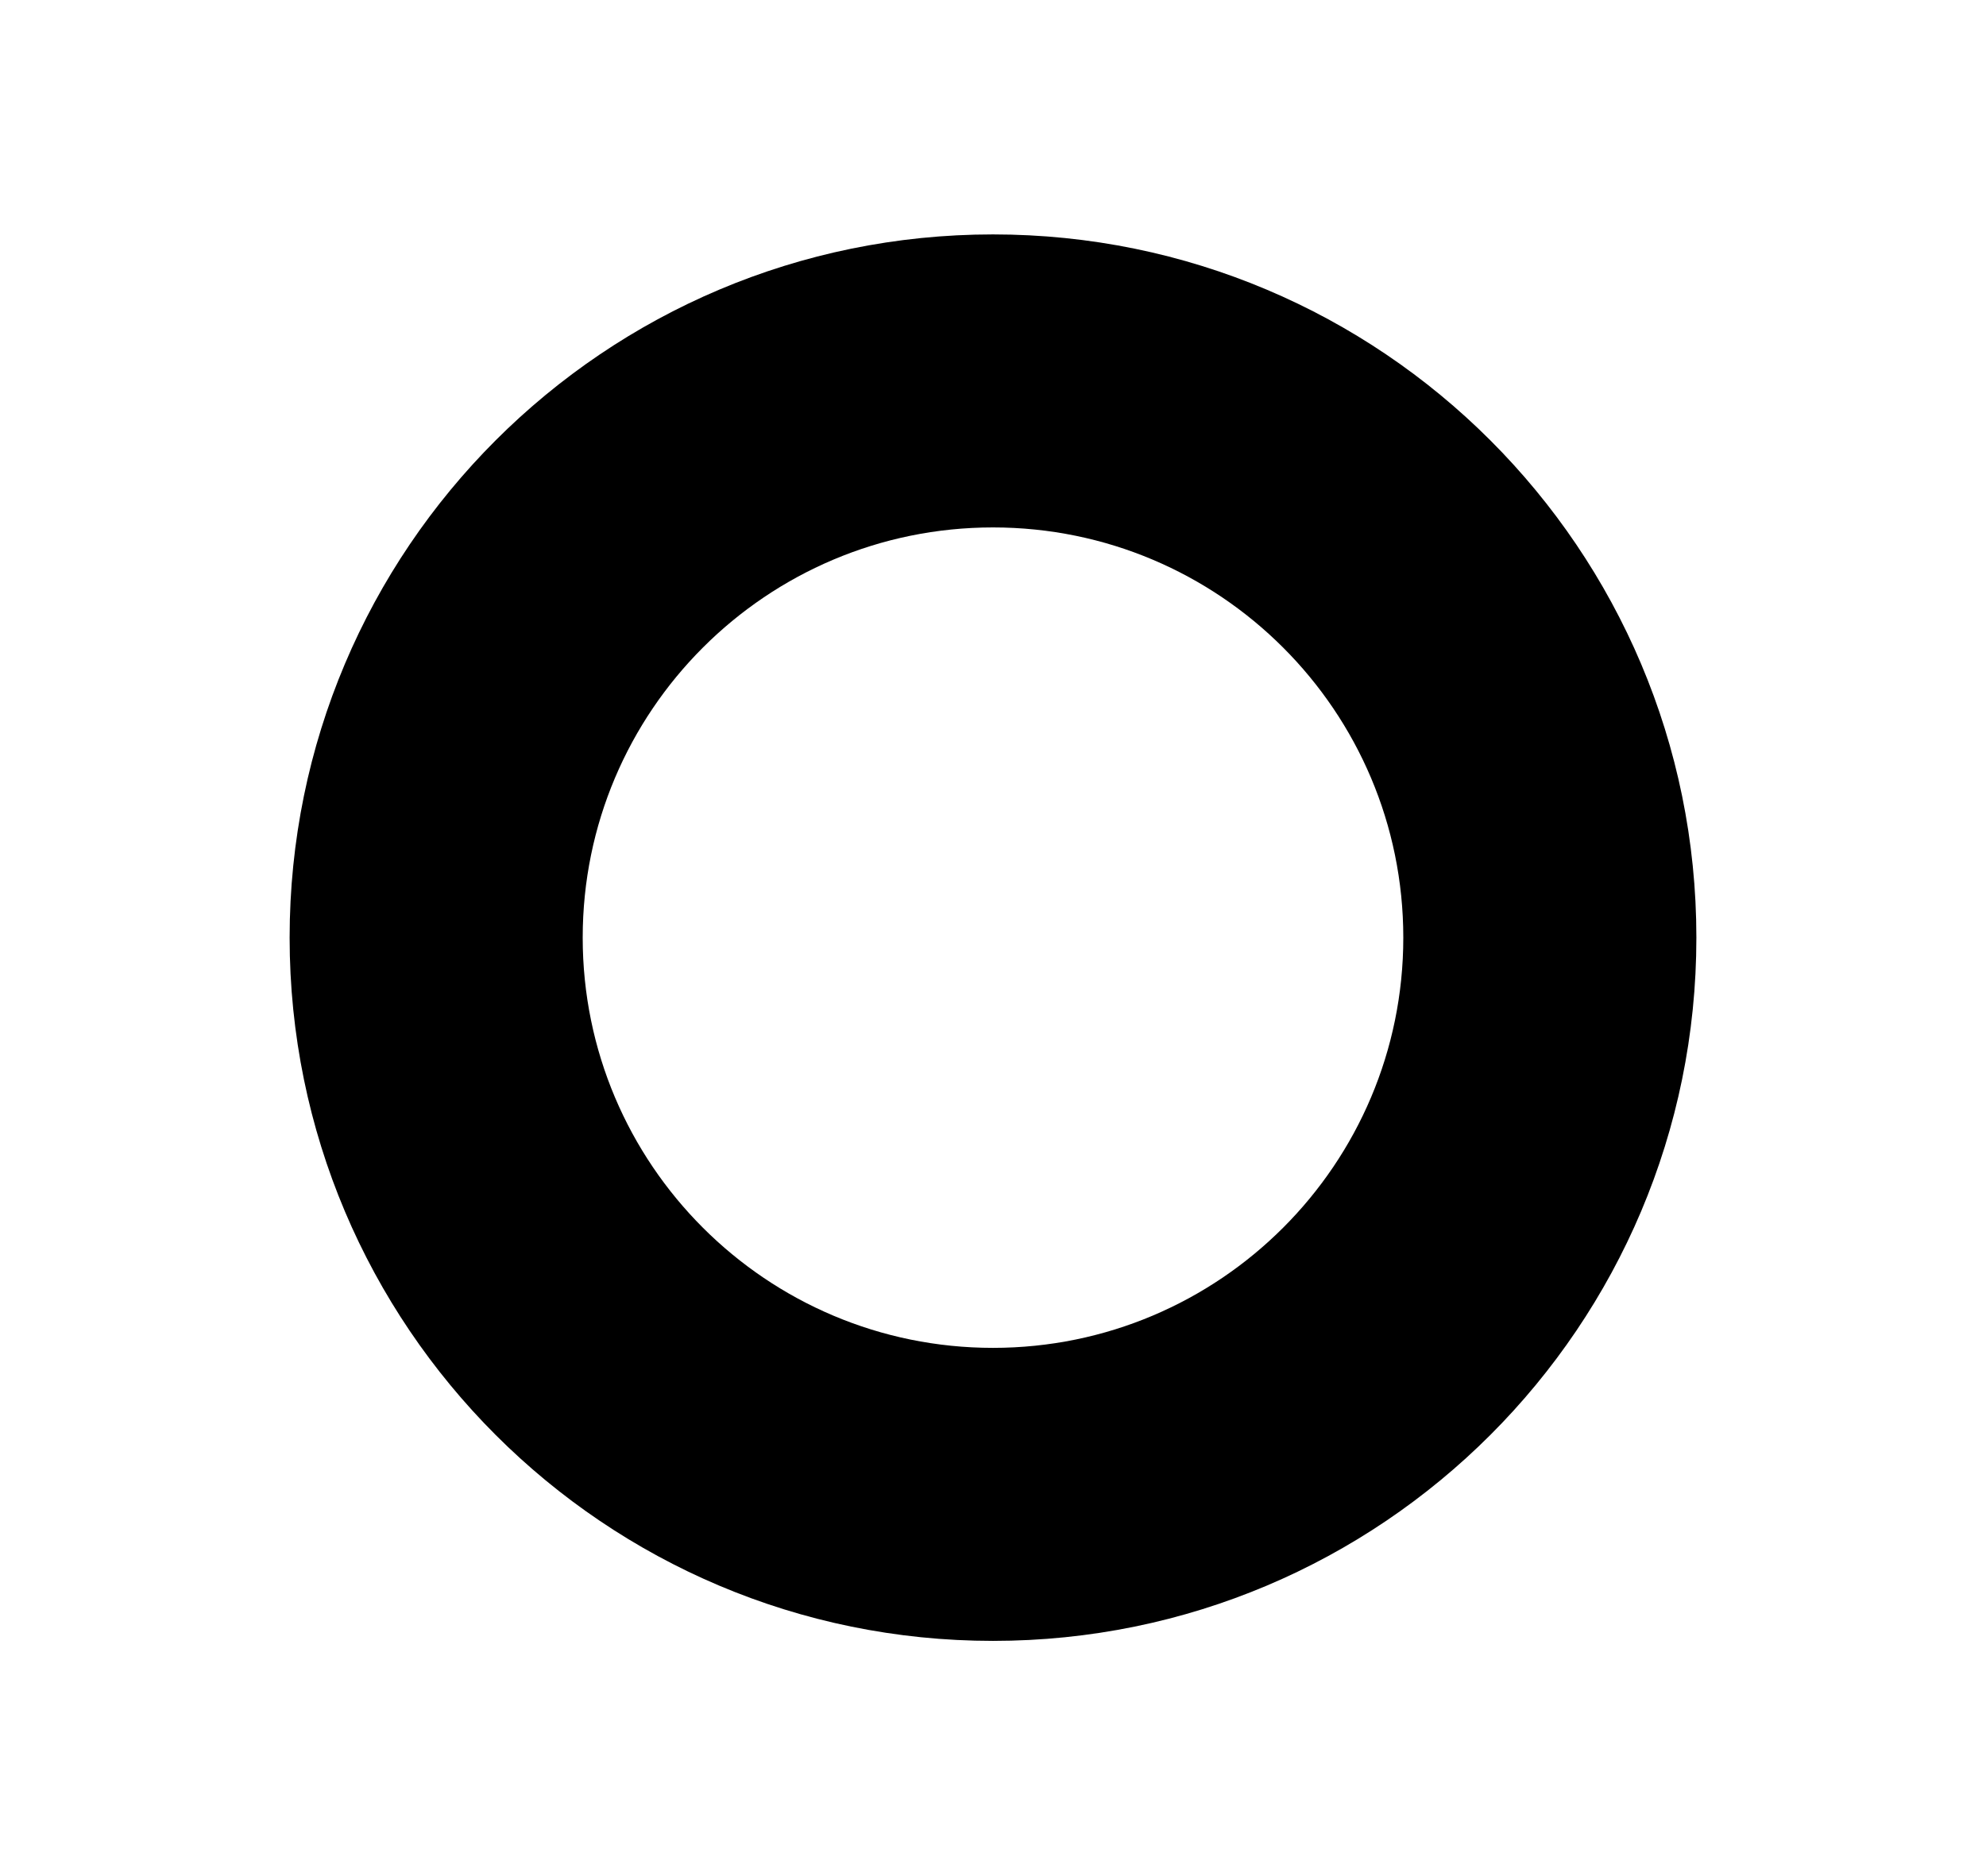
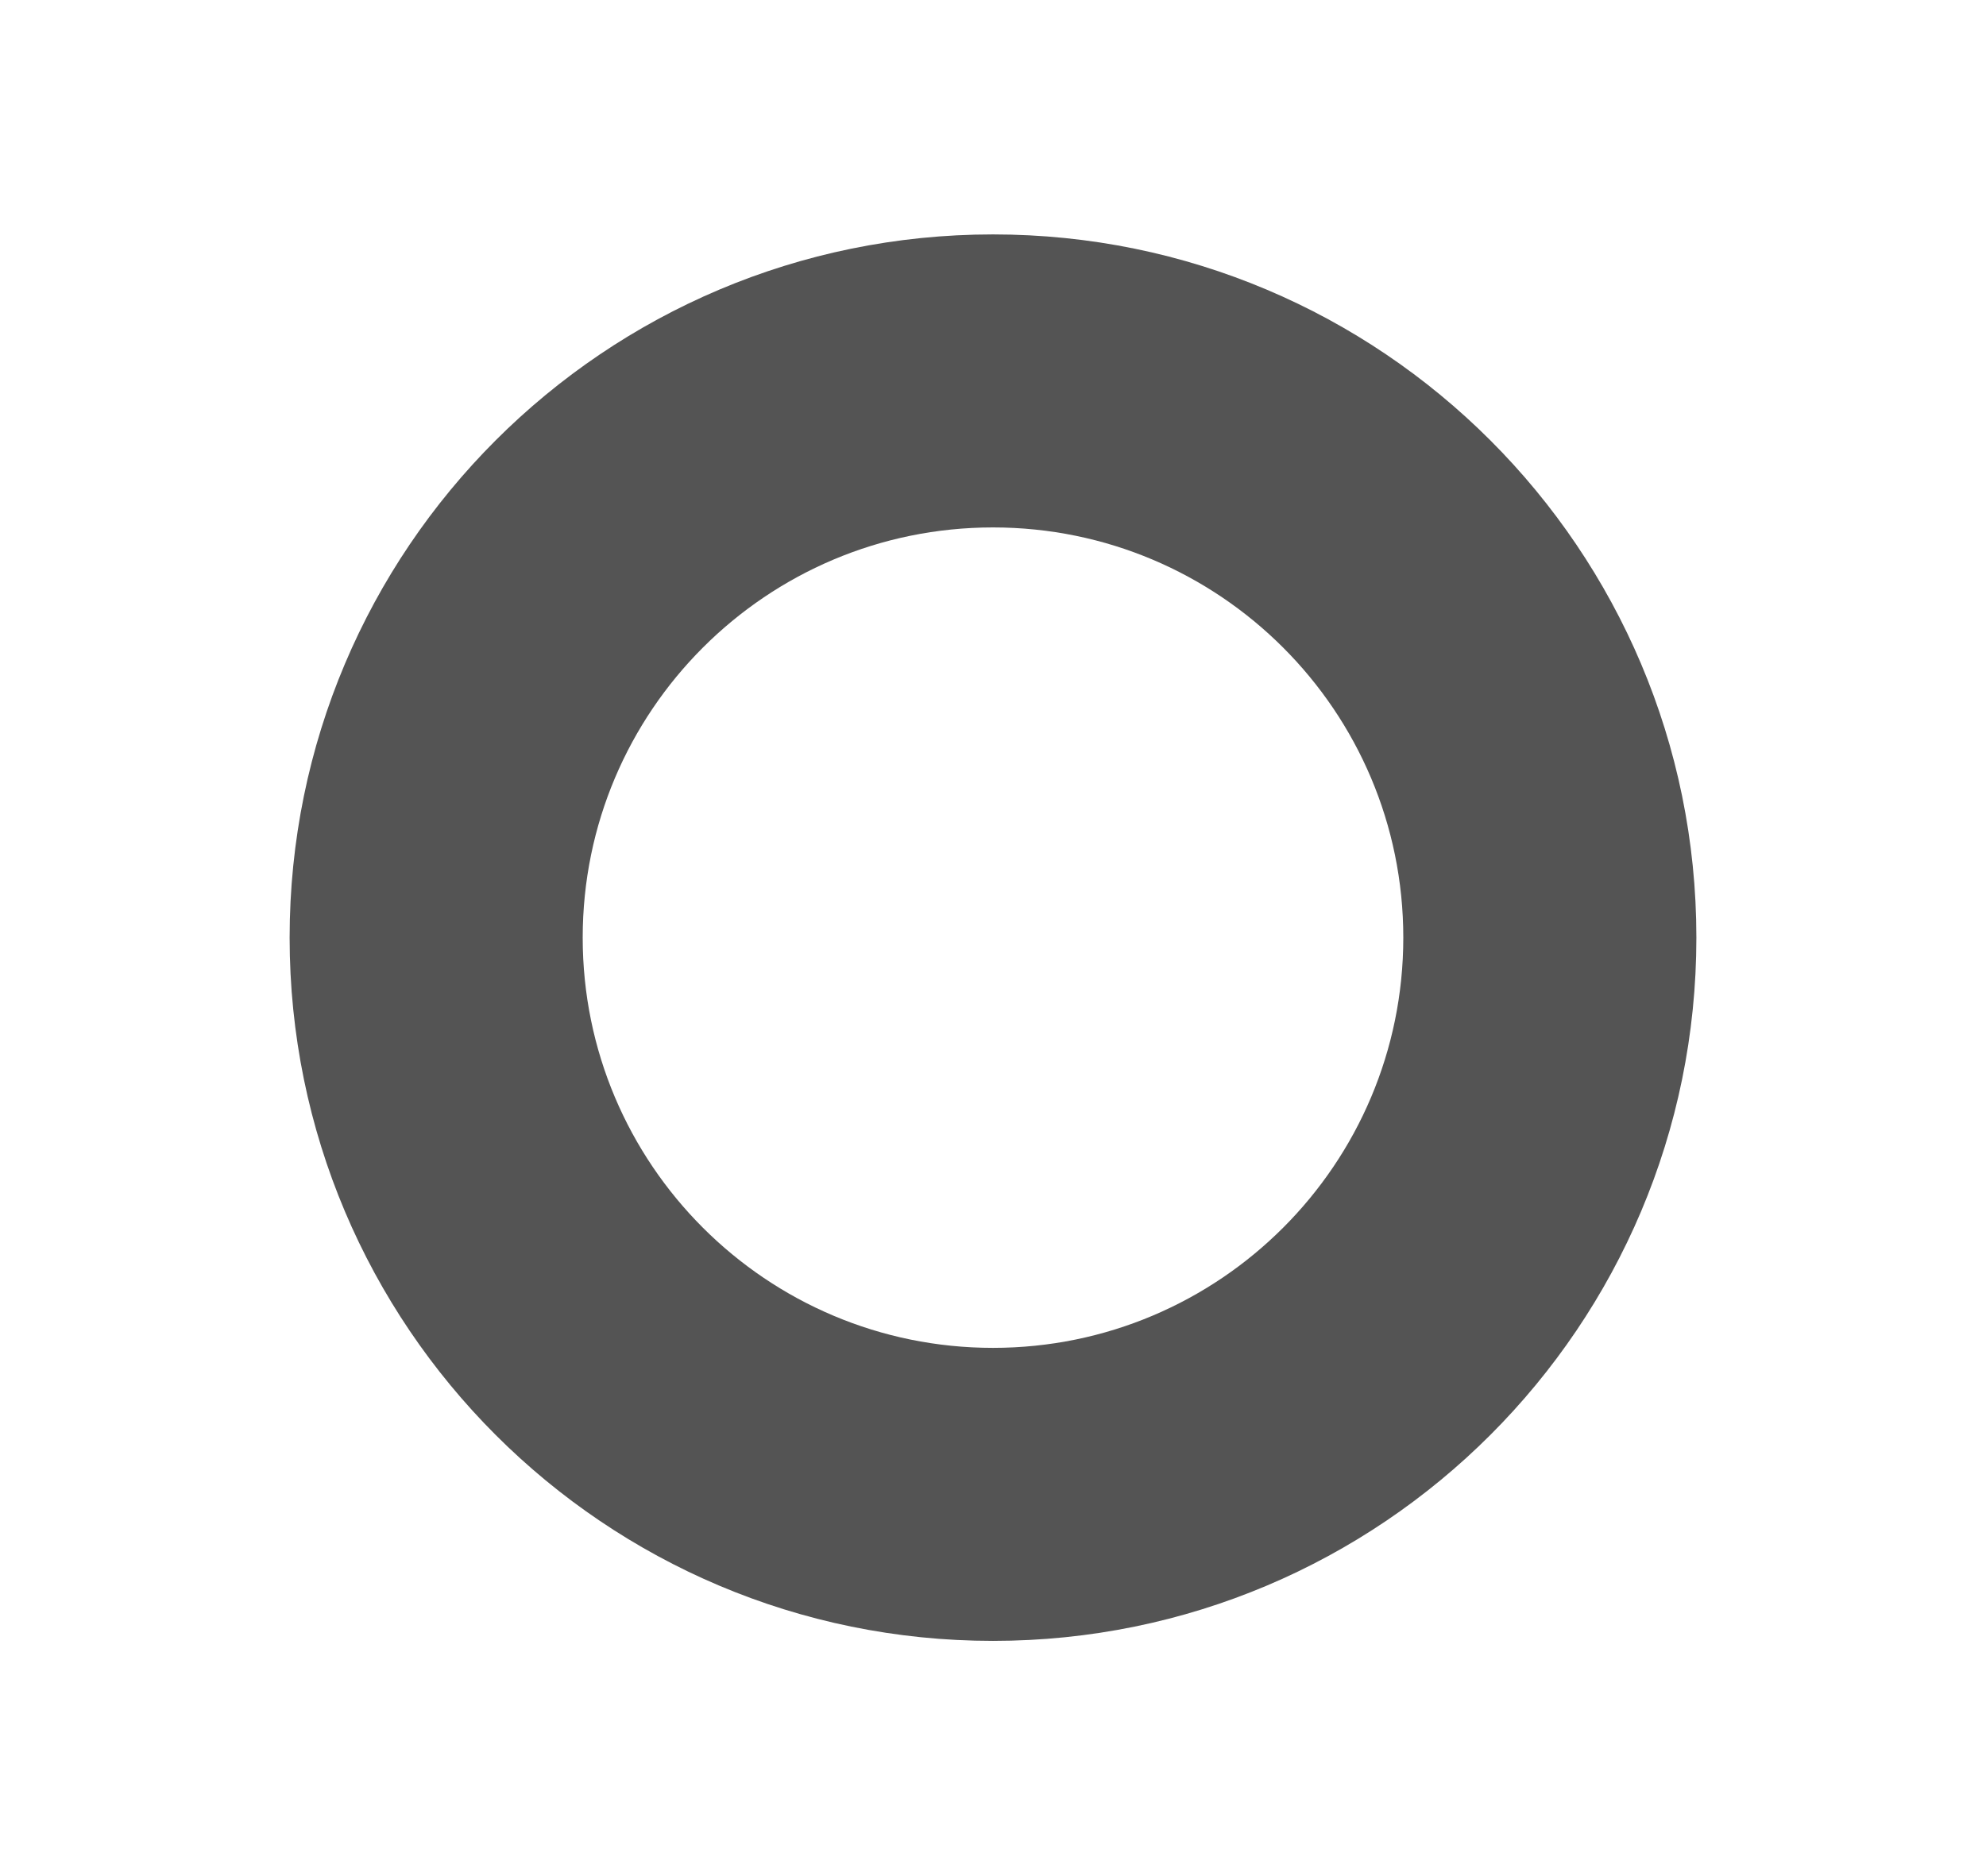
- <svg xmlns="http://www.w3.org/2000/svg" width="36" height="34" viewBox="-3 -3 24 24" id="Layer_2" data-name="Layer 2">
+ <svg xmlns="http://www.w3.org/2000/svg" width="36" height="34" viewBox="-3 -3 24 24" id="Layer_2" data-name="Layer 2" fill="#545454">
  <g id="record">
    <path id="record-2" data-name="record" d="m9,0C4.029,0,0,4.029,0,9s4.029,9,9,9,9-4.029,9-9S13.971,0,9,0Zm0,14.25c-2.899,0-5.25-2.351-5.25-5.25s2.351-5.25,5.25-5.25,5.25,2.35,5.25,5.25-2.351,5.25-5.25,5.25Z" />
  </g>
</svg>
